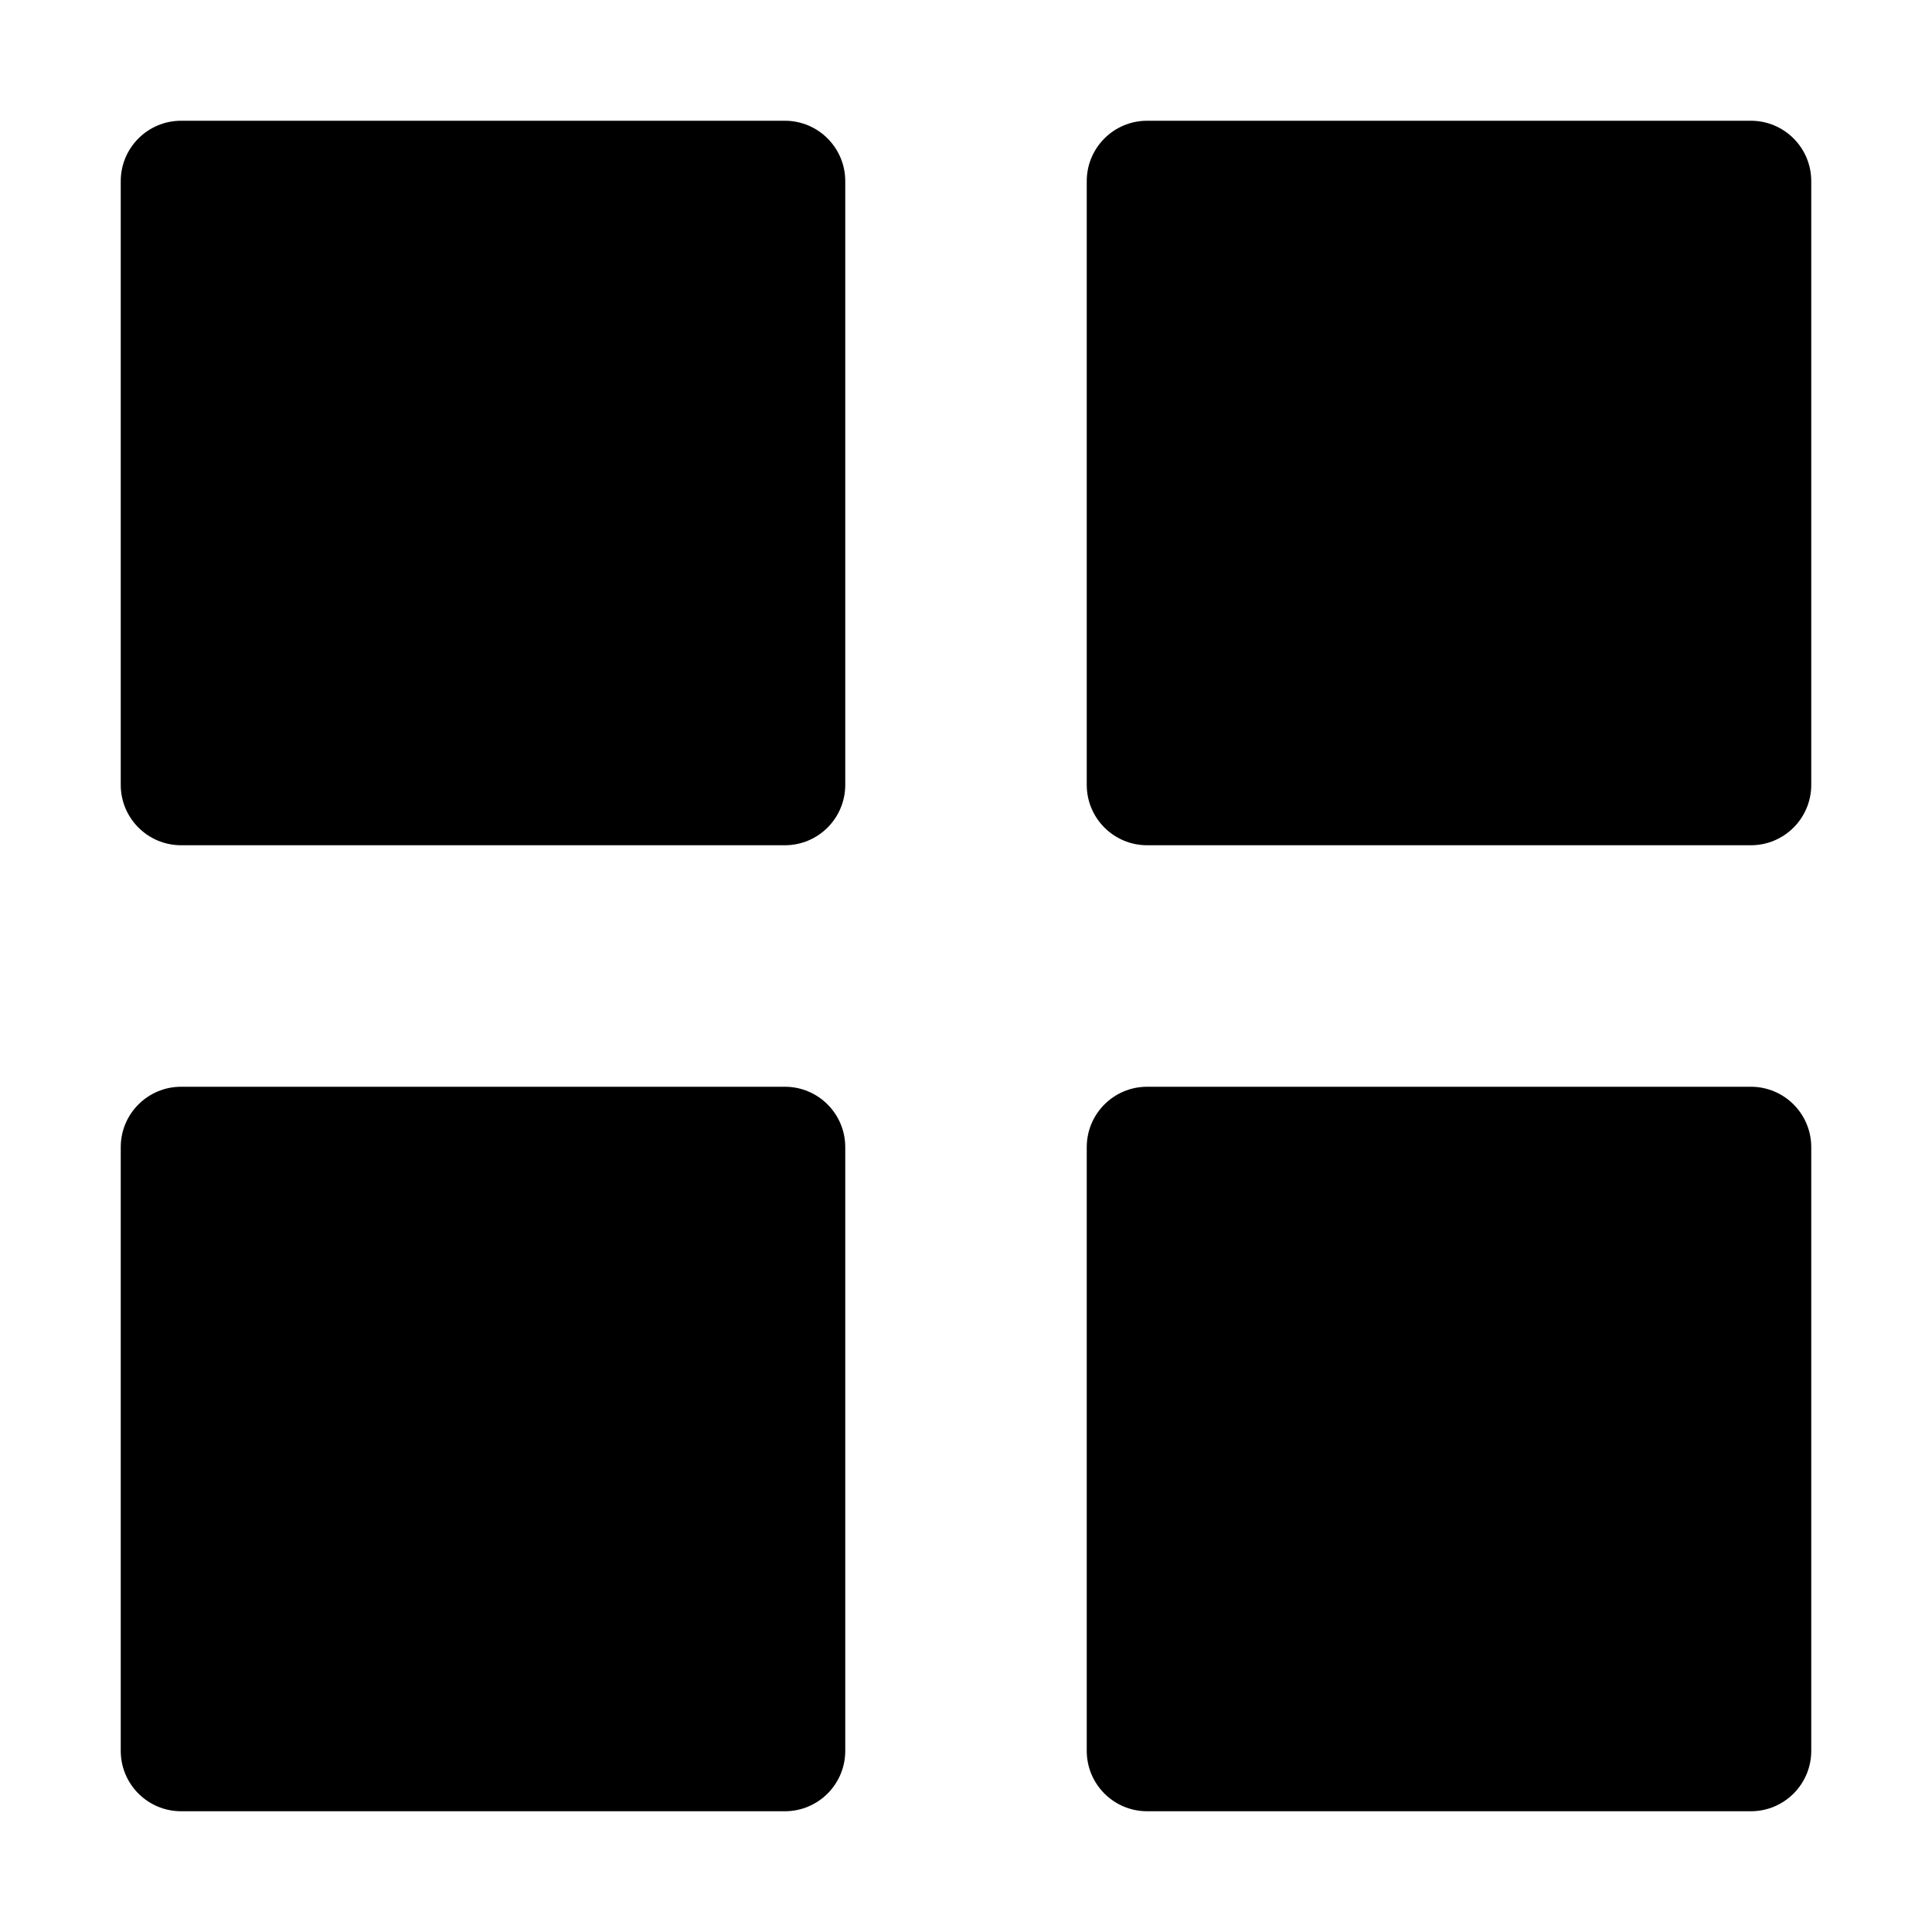
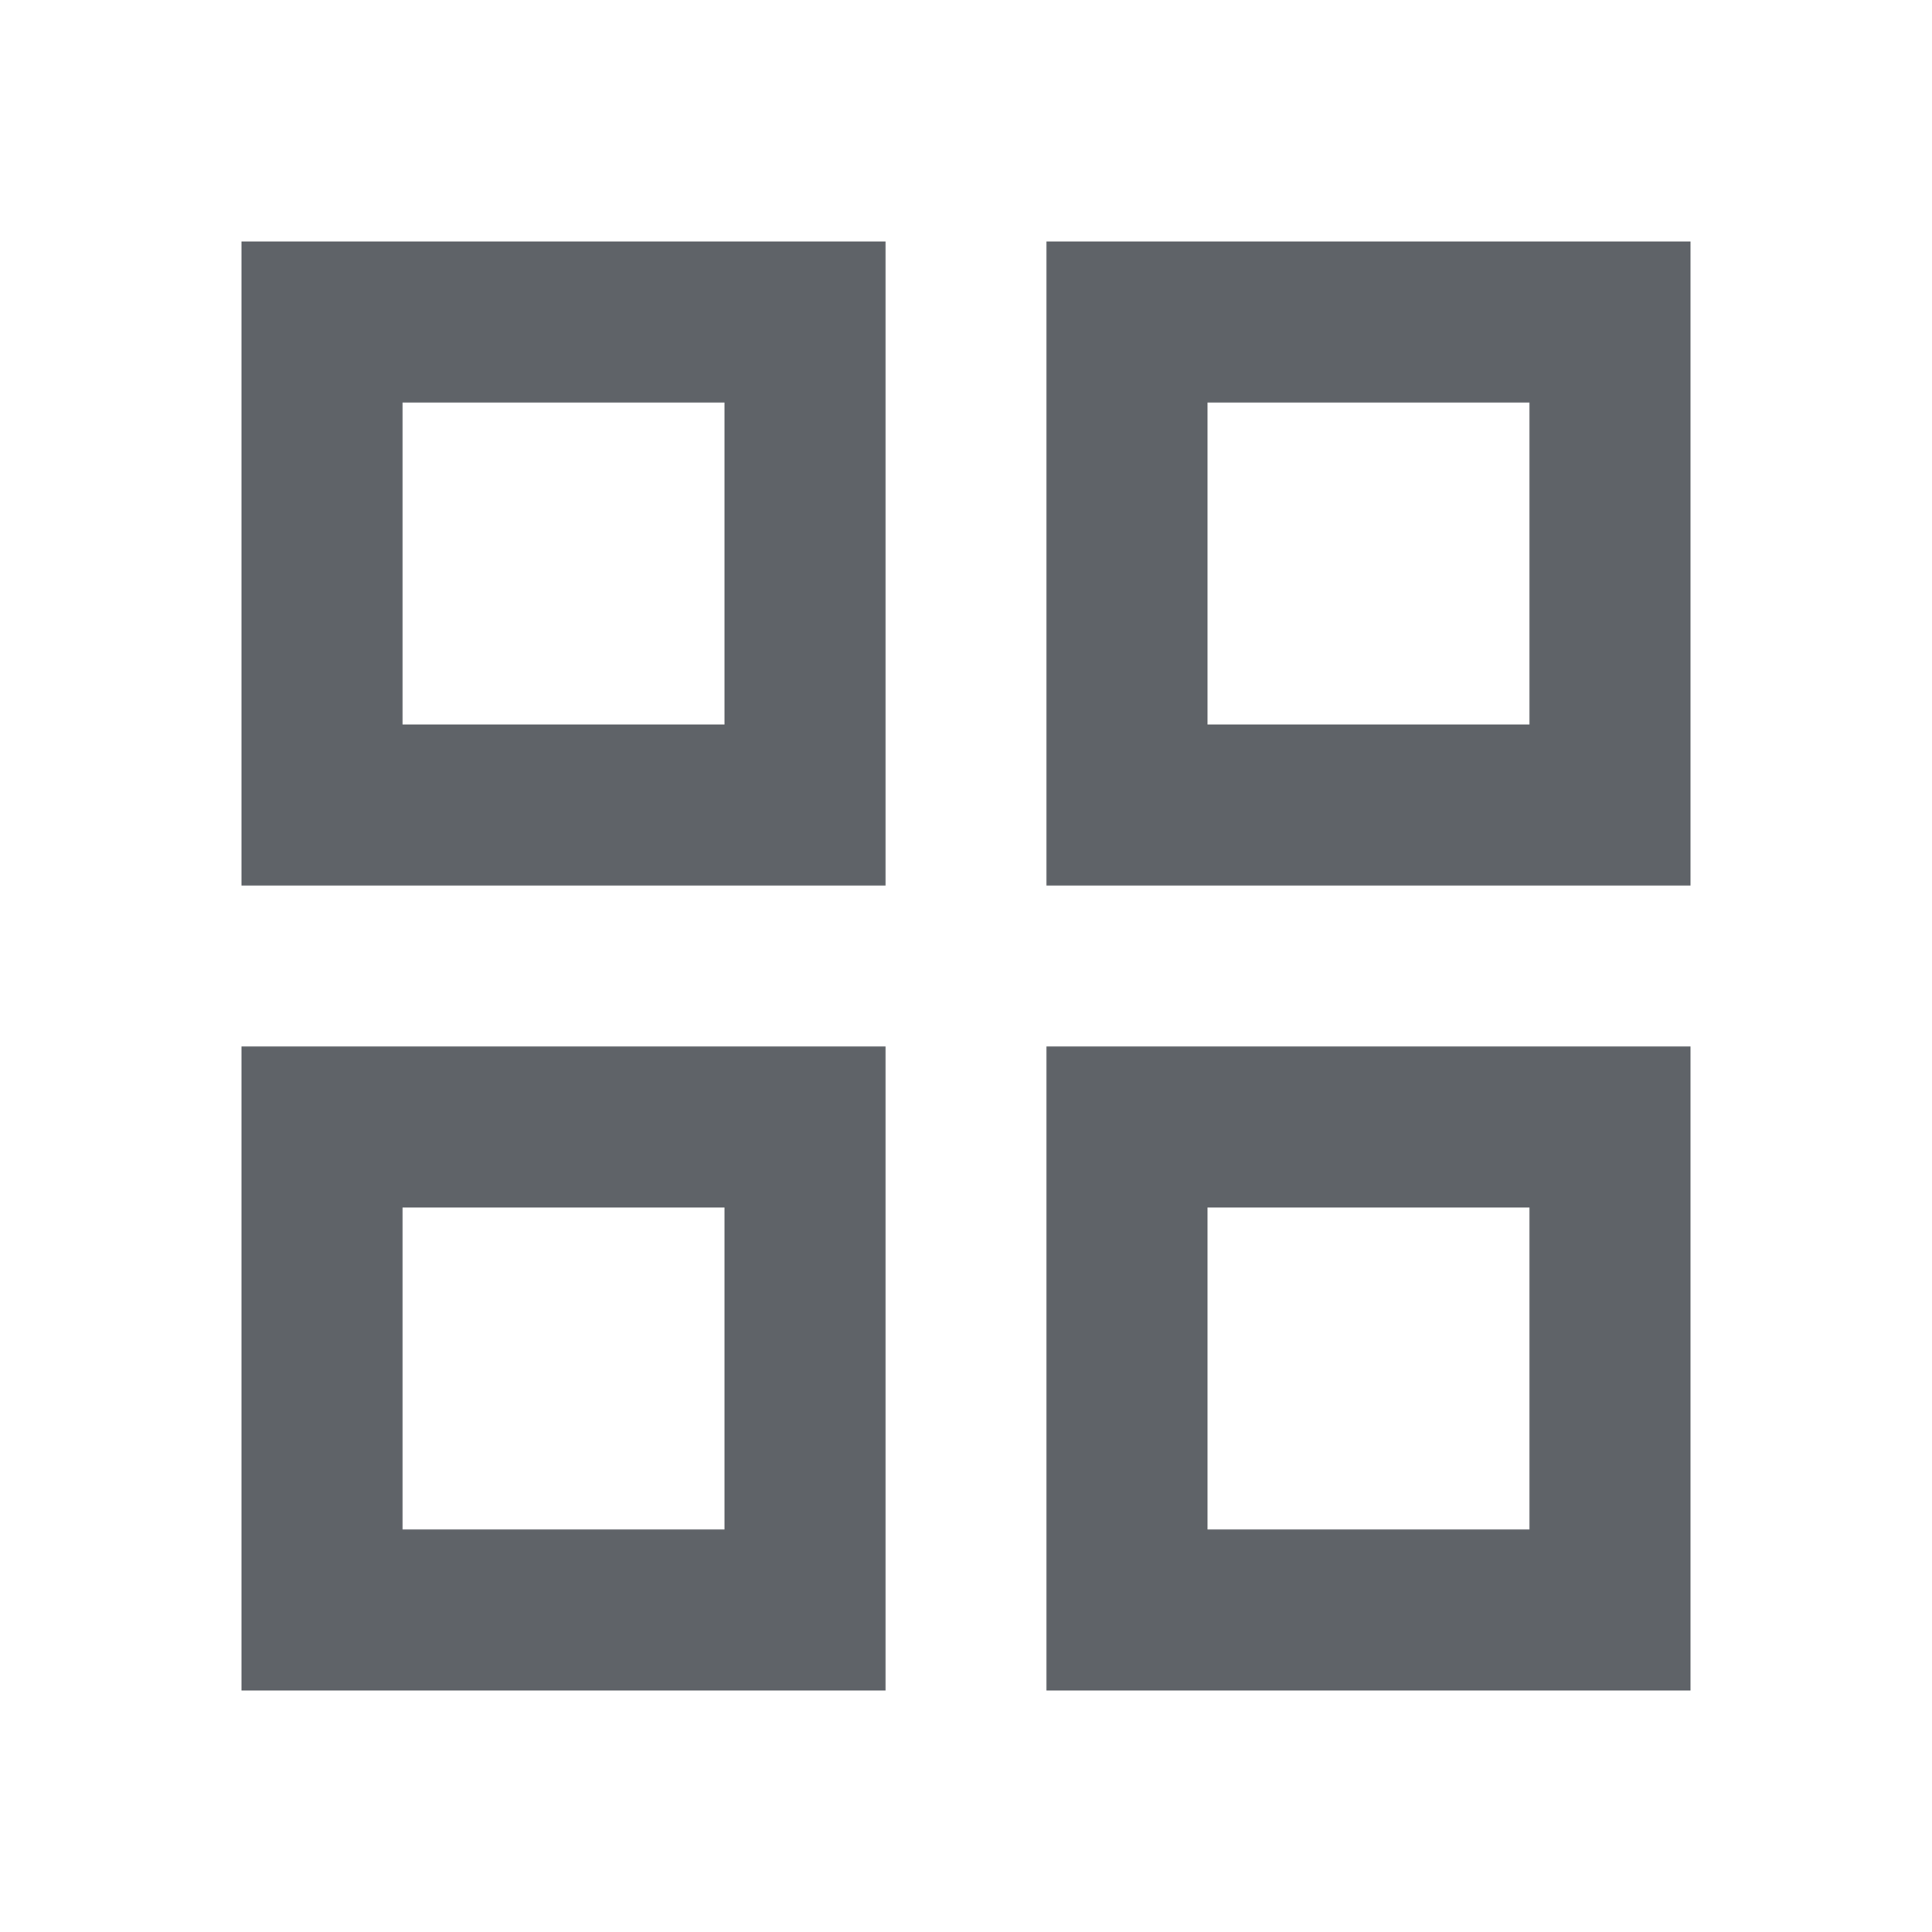
- <svg xmlns="http://www.w3.org/2000/svg" version="1.1" viewbox="0 0 16 16" width="16" height="16">
-   <rect rx=".5" ry=".5" height="6" width="6" y="1" x="1" />
-   <rect rx=".5" ry=".5" height="6" width="6" y="1" x="9" />
-   <rect rx=".5" ry=".5" height="6" width="6" y="9" x="9" />
-   <rect rx=".5" ry=".5" height="6" width="6" y="9" x="1" />
+ <svg xmlns="http://www.w3.org/2000/svg" height="24px" viewBox="0 -960 960 960" width="24px" fill="#5f6368">
+   <path d="M120-520v-320h320v320H120Zm0 400v-320h320v320H120Zm400-400v-320h320v320H520Zm0 400v-320h320v320H520ZM200-600h160v-160H200v160Zm400 0h160v-160H600v160Zm0 400h160v-160H600v160Zm-400 0h160v-160H200v160Zm400-400Zm0 240Zm-240 0Zm0-240Z" />
</svg>
